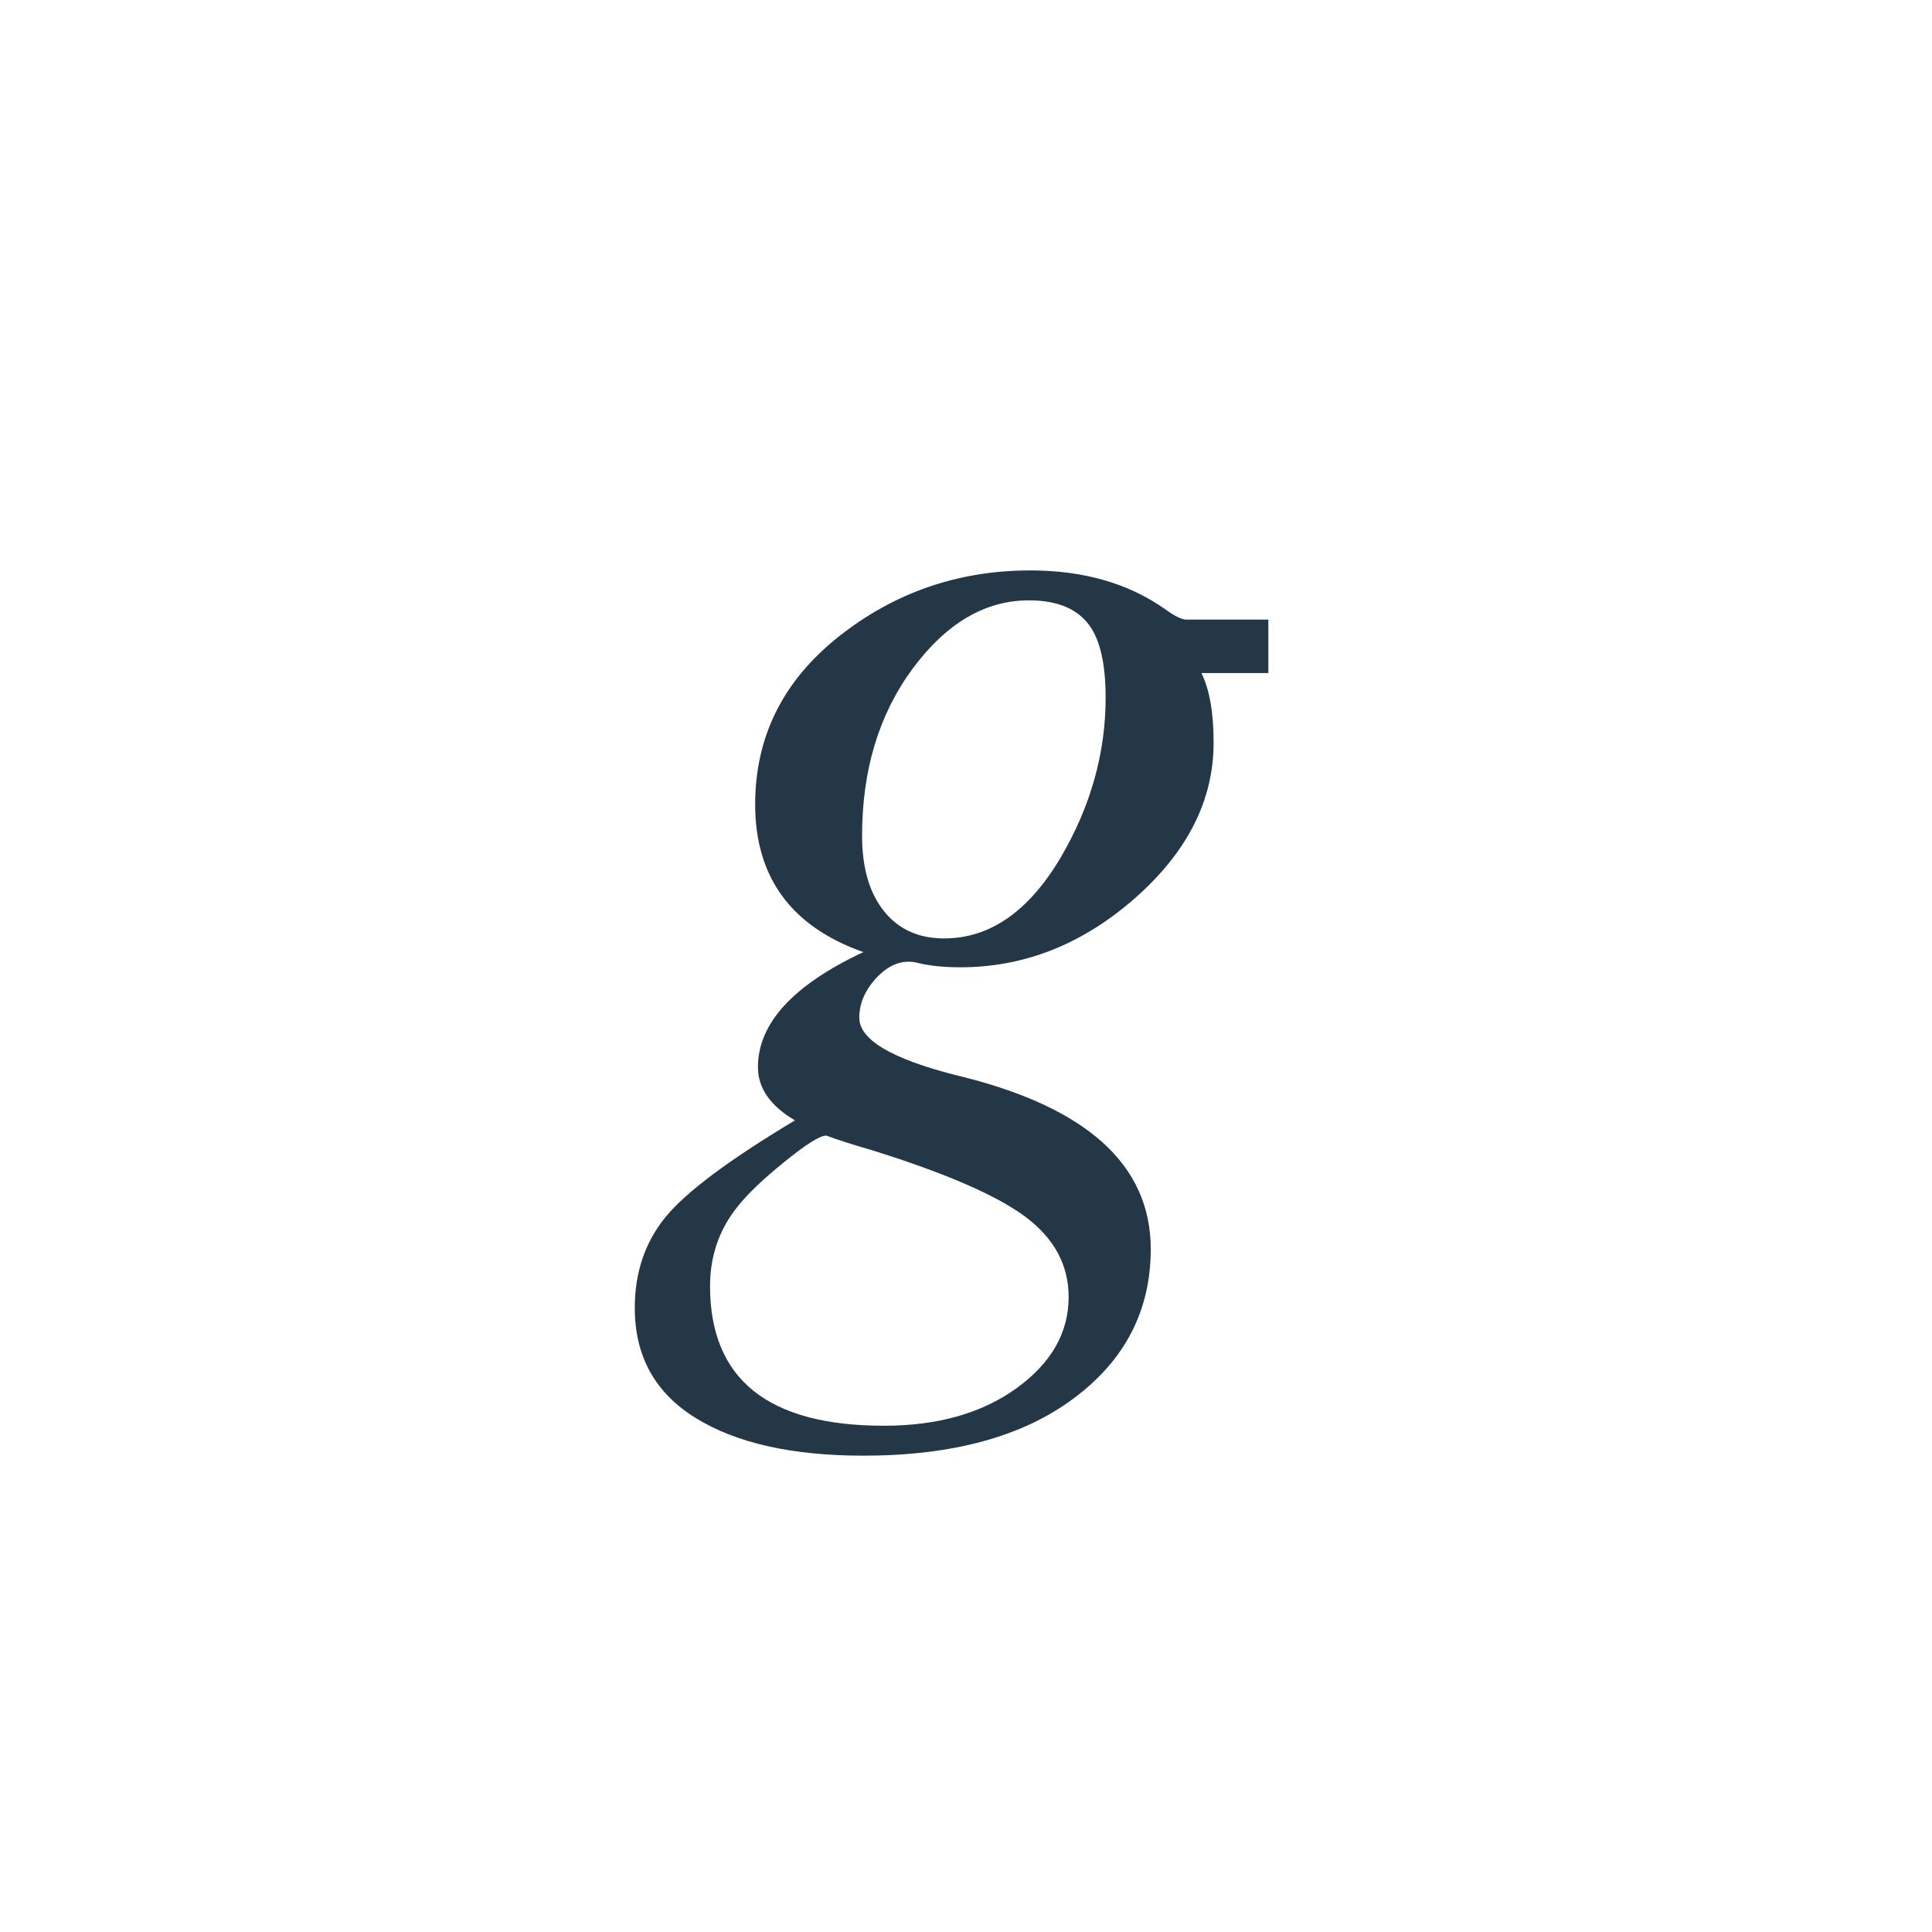
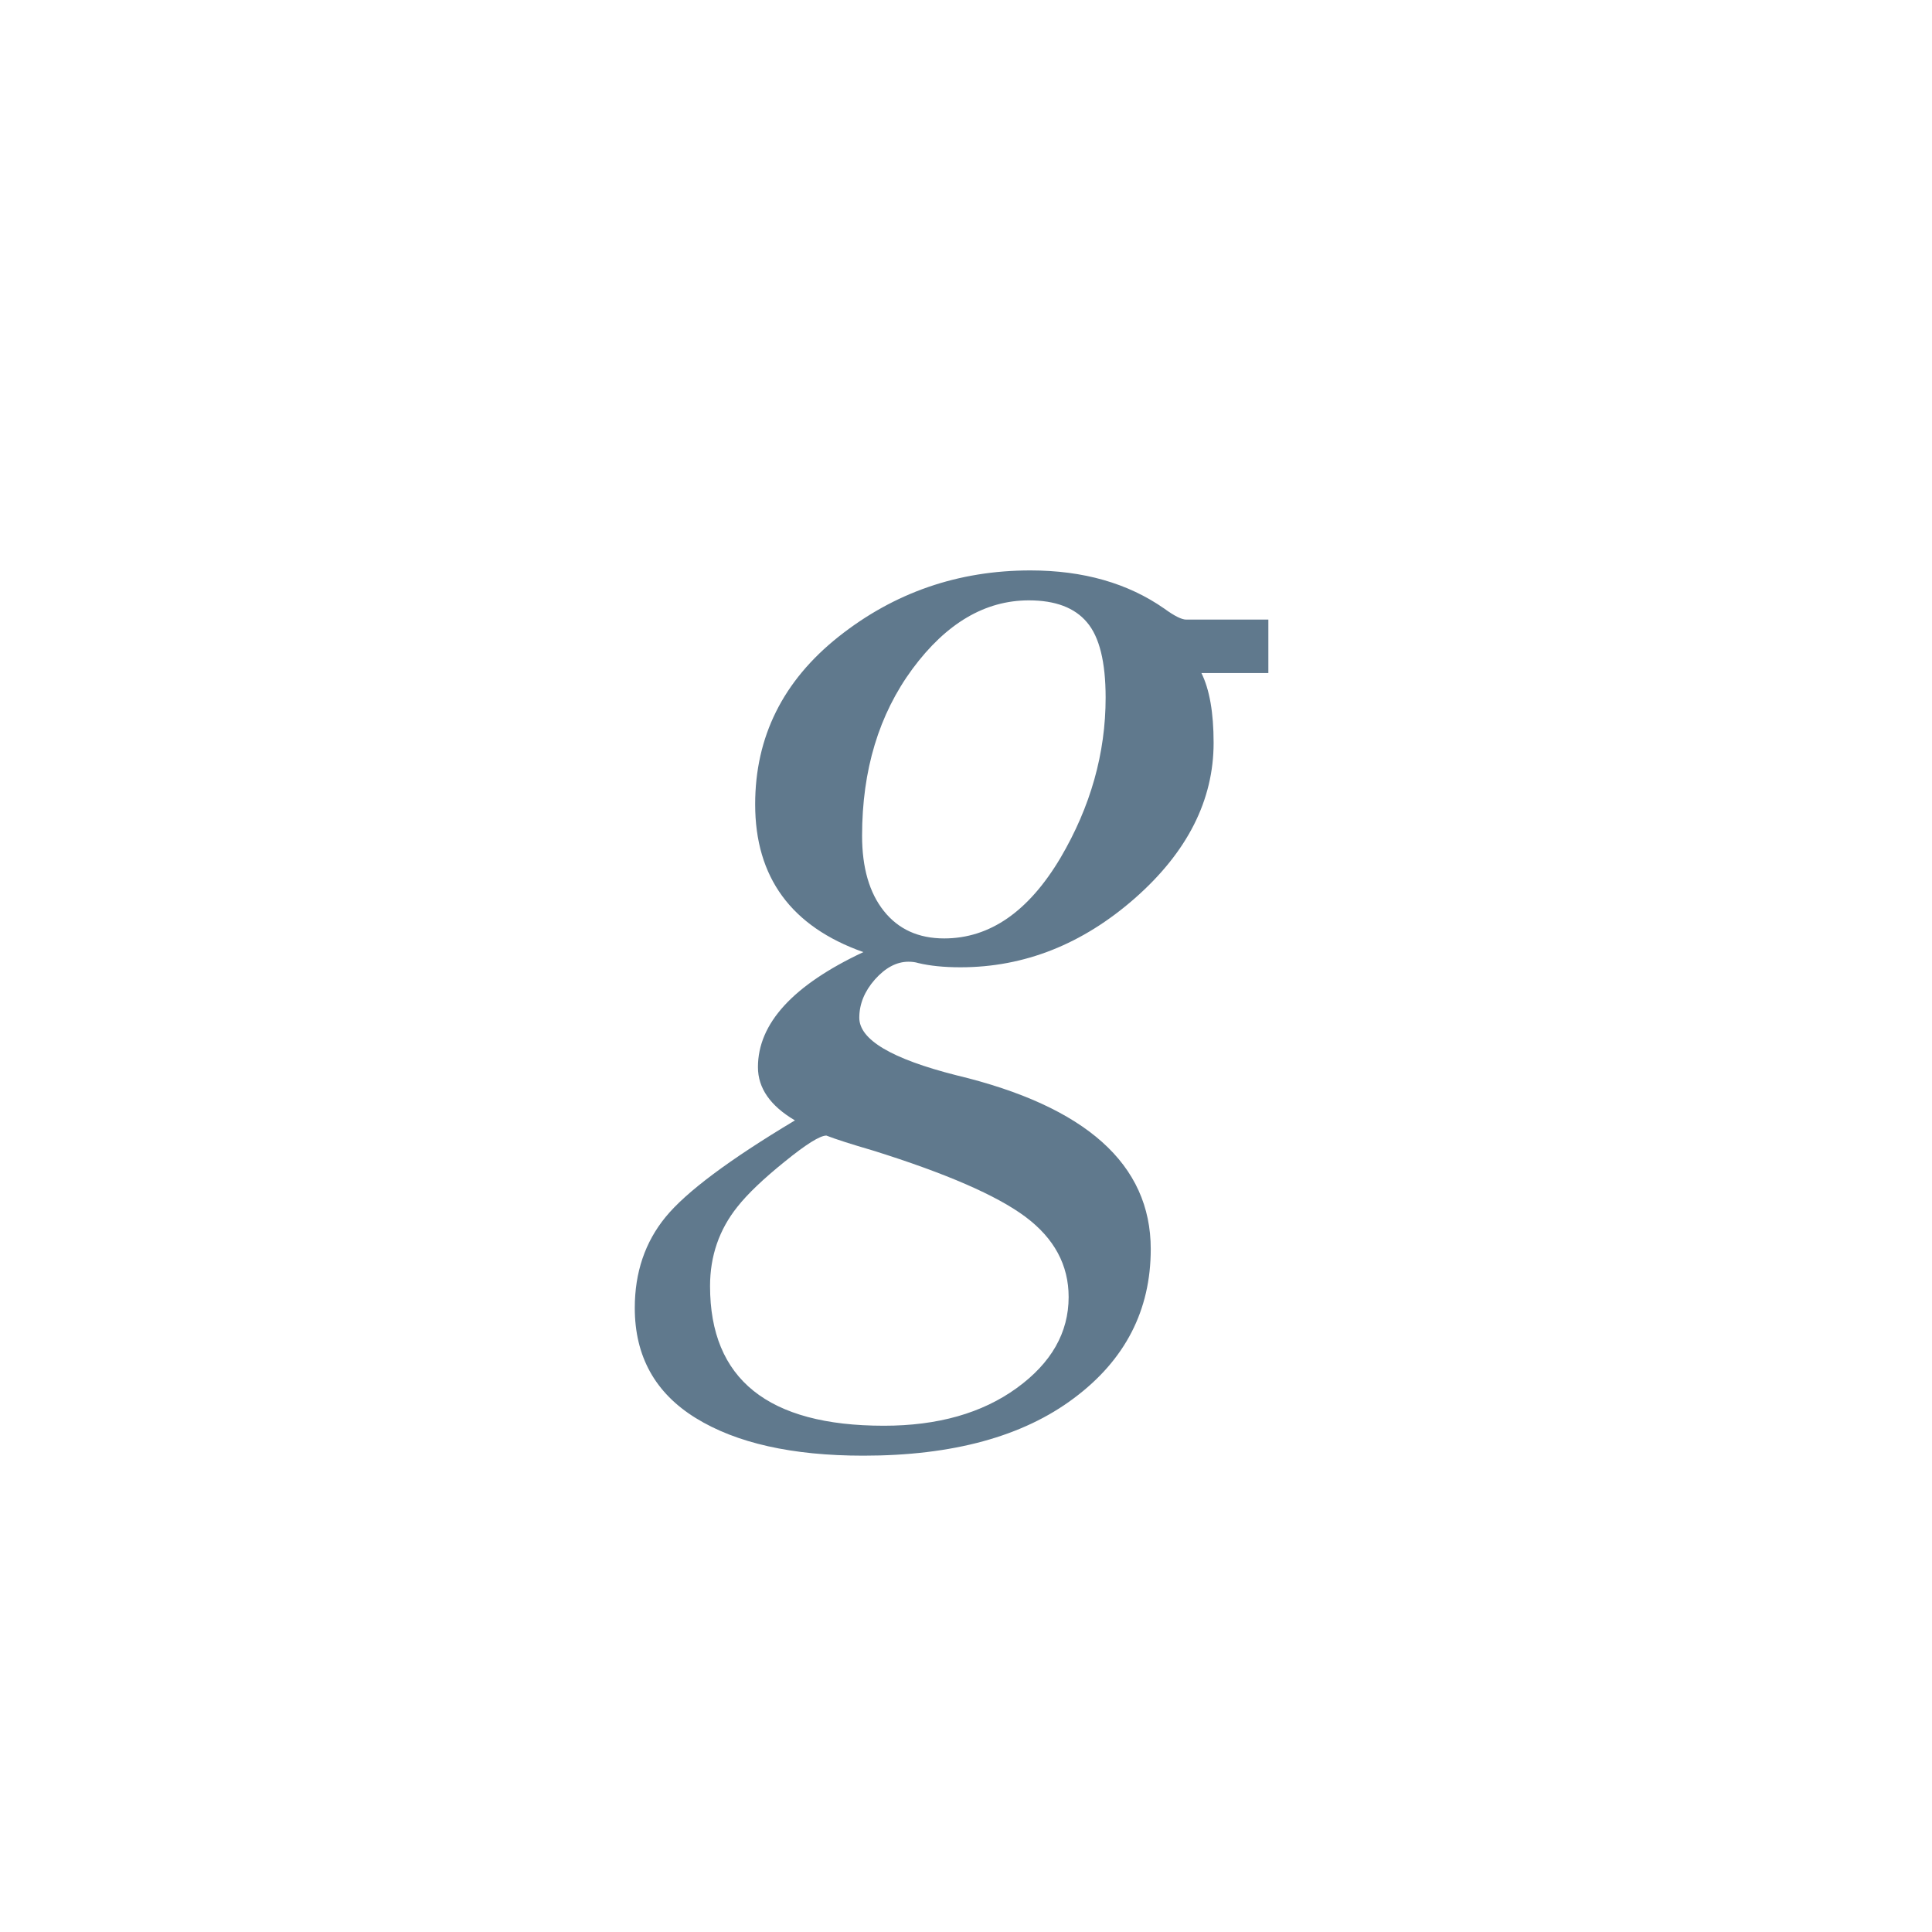
<svg xmlns="http://www.w3.org/2000/svg" xmlns:xlink="http://www.w3.org/1999/xlink" width="48pt" height="48pt" viewBox="0 0 48 48" version="1.1">
  <defs>
    <style type="text/css">*{stroke-linejoin: round; stroke-linecap: butt}</style>
  </defs>
  <g id="figure_1">
    <g id="patch_1">
      <path d="M 0 48 L 48 48 L 48 0 L 0 0 L 0 48 z " style="fill: none" />
    </g>
    <g id="axes_1">
      <g id="text_1">
-         <g style="fill: #243746" transform="translate(15.5 29.47203) scale(0.34 -0.34)">
+         <g style="fill: #60798d" transform="translate(15.5 29.47203) scale(0.34 -0.34)">
          <defs>
            <path id="STIXGeneral-Italic-4a" d="M 3014 2342 L 2701 2342 Q 2758 2227 2758 2016 Q 2758 1613 2390 1289 Q 2022 966 1574 966 Q 1459 966 1376 986 Q 1357 992 1331 992 Q 1248 992 1174 909 Q 1101 826 1101 730 Q 1101 576 1555 461 Q 2464 243 2464 -352 Q 2464 -781 2105 -1049 Q 1747 -1318 1120 -1318 Q 621 -1318 336 -1142 Q 51 -966 51 -627 Q 51 -378 195 -202 Q 339 -26 800 250 Q 627 352 627 499 Q 627 806 1120 1037 Q 614 1216 614 1728 Q 614 2202 1004 2512 Q 1395 2822 1901 2822 Q 2272 2822 2528 2643 Q 2598 2592 2630 2592 L 3014 2592 L 3014 2342 z M 2253 2227 Q 2253 2477 2166 2579 Q 2080 2682 1894 2682 Q 1587 2682 1350 2362 Q 1114 2042 1114 1581 Q 1114 1357 1216 1229 Q 1318 1101 1498 1101 Q 1818 1101 2042 1478 Q 2253 1837 2253 2227 z M 2080 -576 Q 2080 -352 1878 -201 Q 1677 -51 1165 109 Q 1011 154 947 179 Q 902 179 752 57 Q 602 -64 531 -154 Q 403 -314 403 -525 Q 403 -1178 1216 -1178 Q 1594 -1178 1837 -1002 Q 2080 -826 2080 -576 z " transform="scale(0.015625)" />
          </defs>
          <use xlink:href="#STIXGeneral-Italic-4a" transform="translate(0 0.90625)" />
        </g>
      </g>
    </g>
  </g>
</svg>
